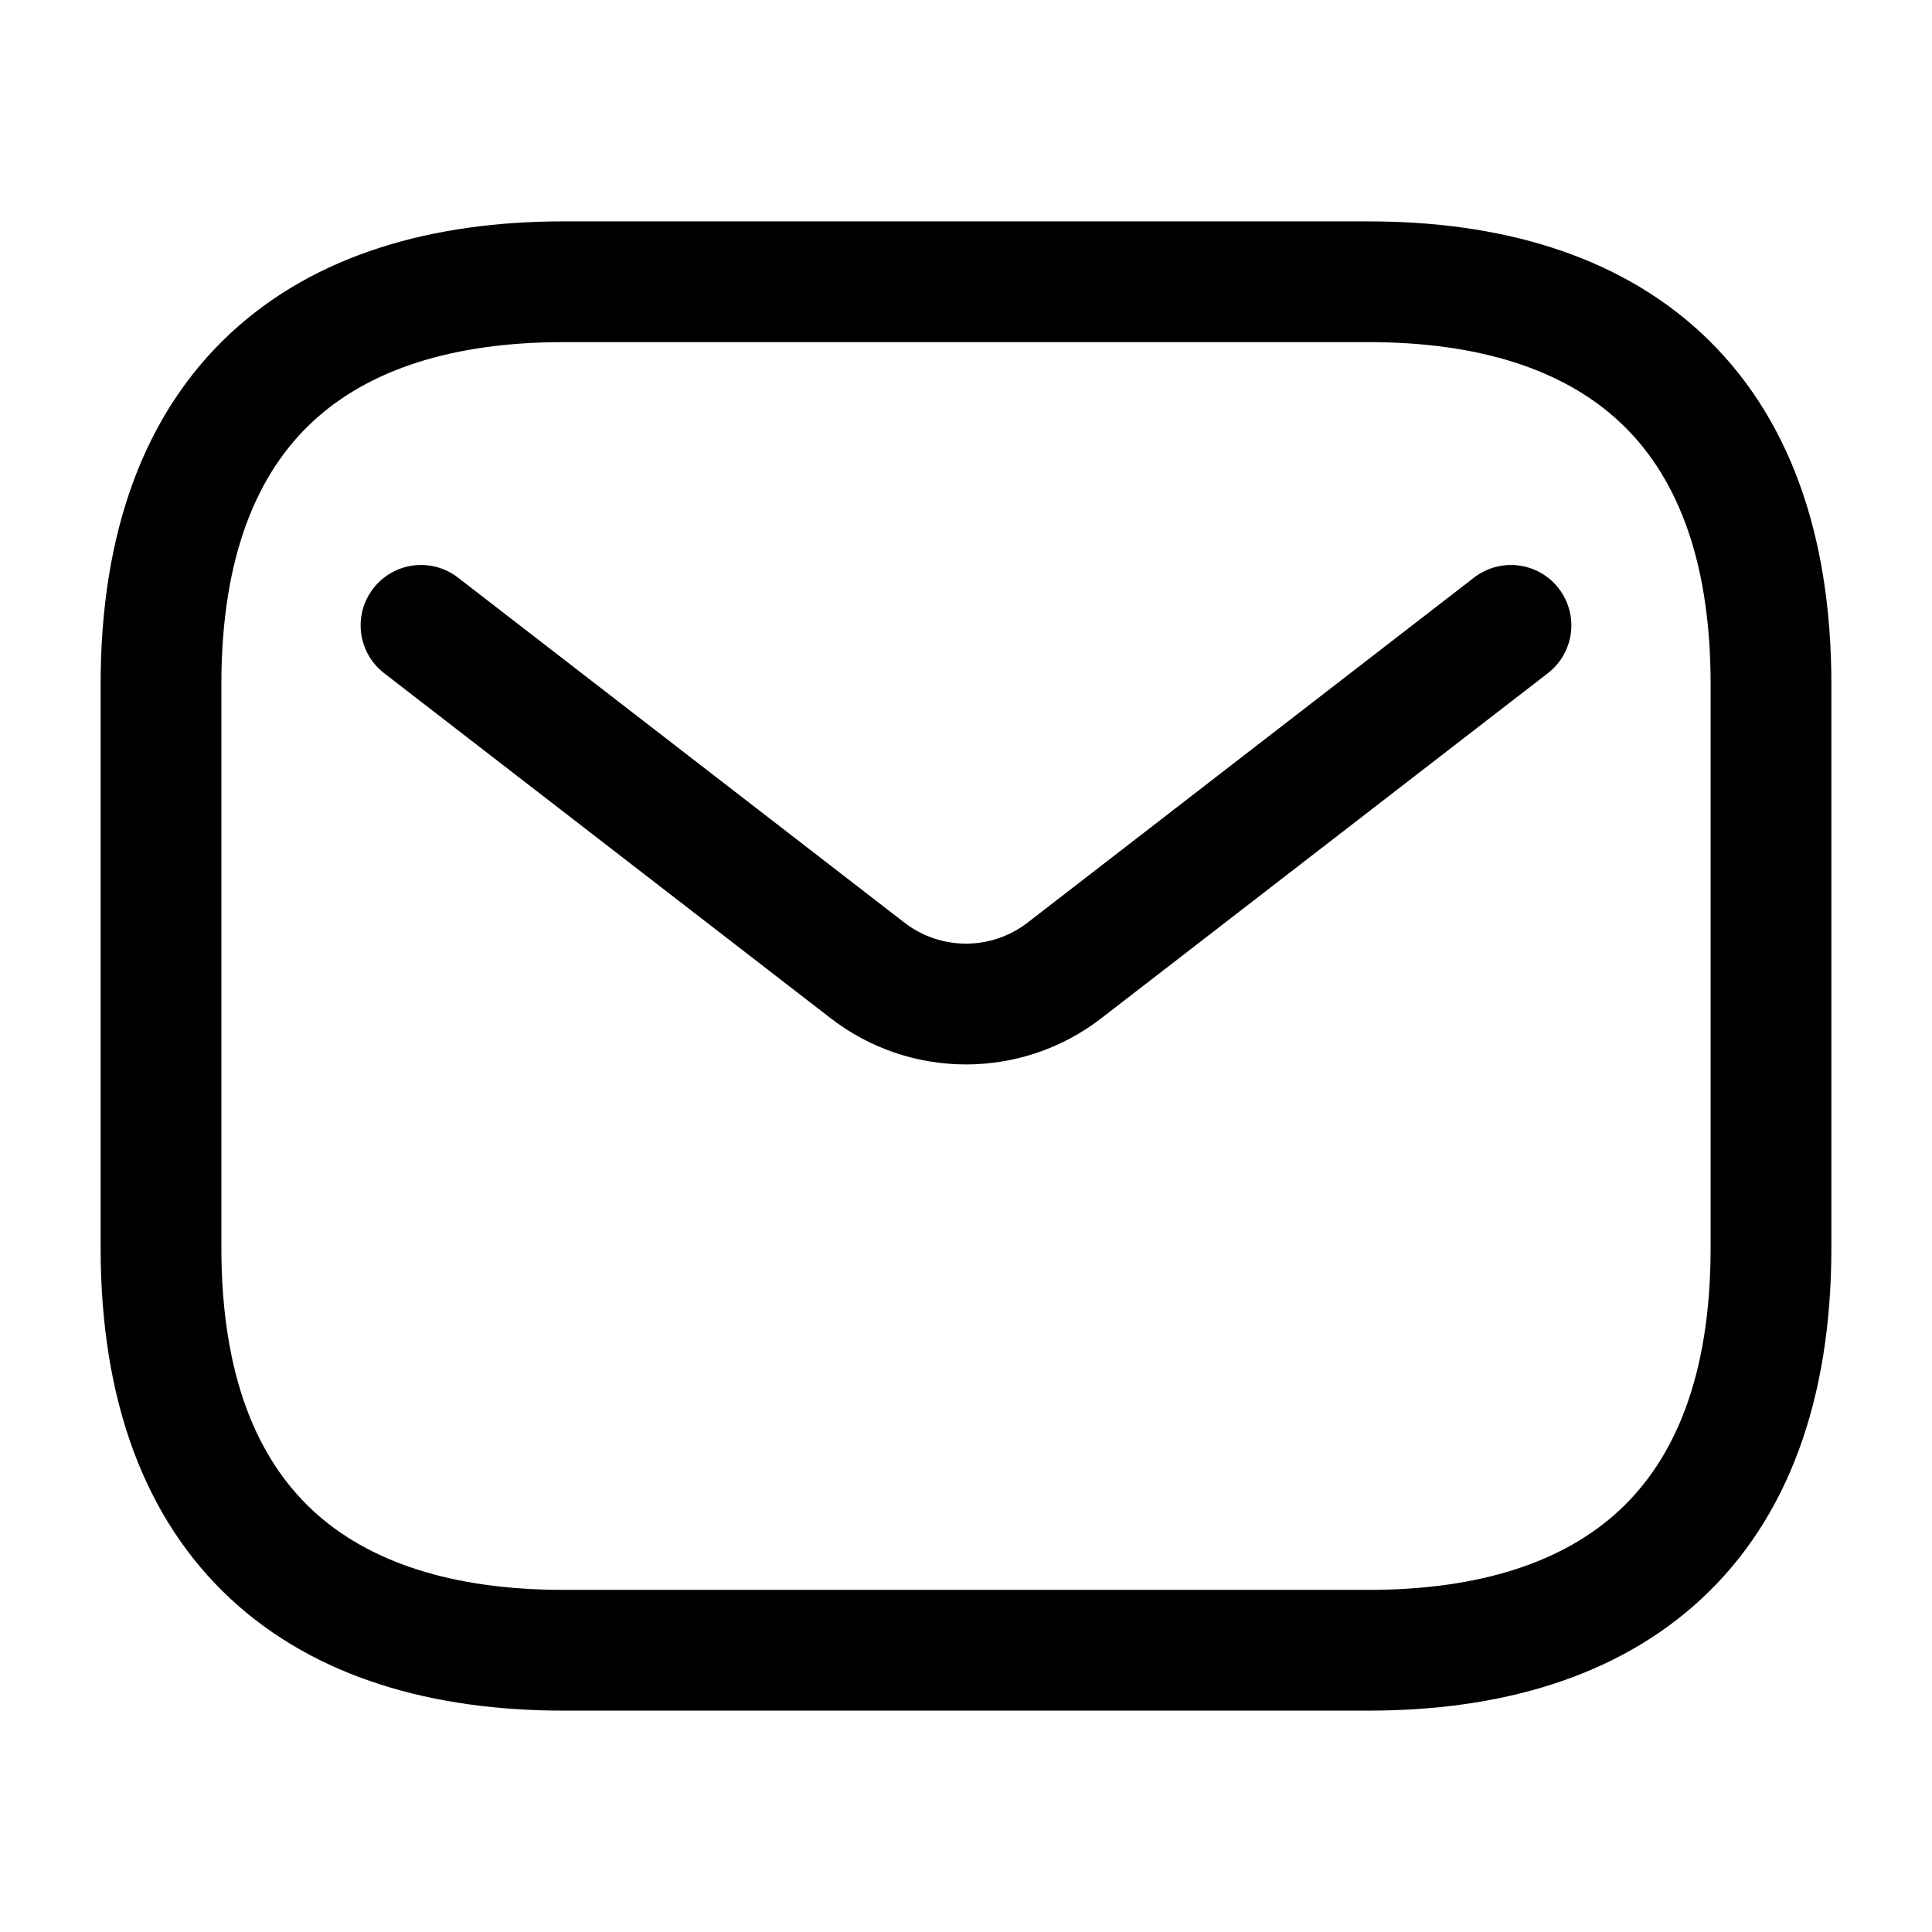
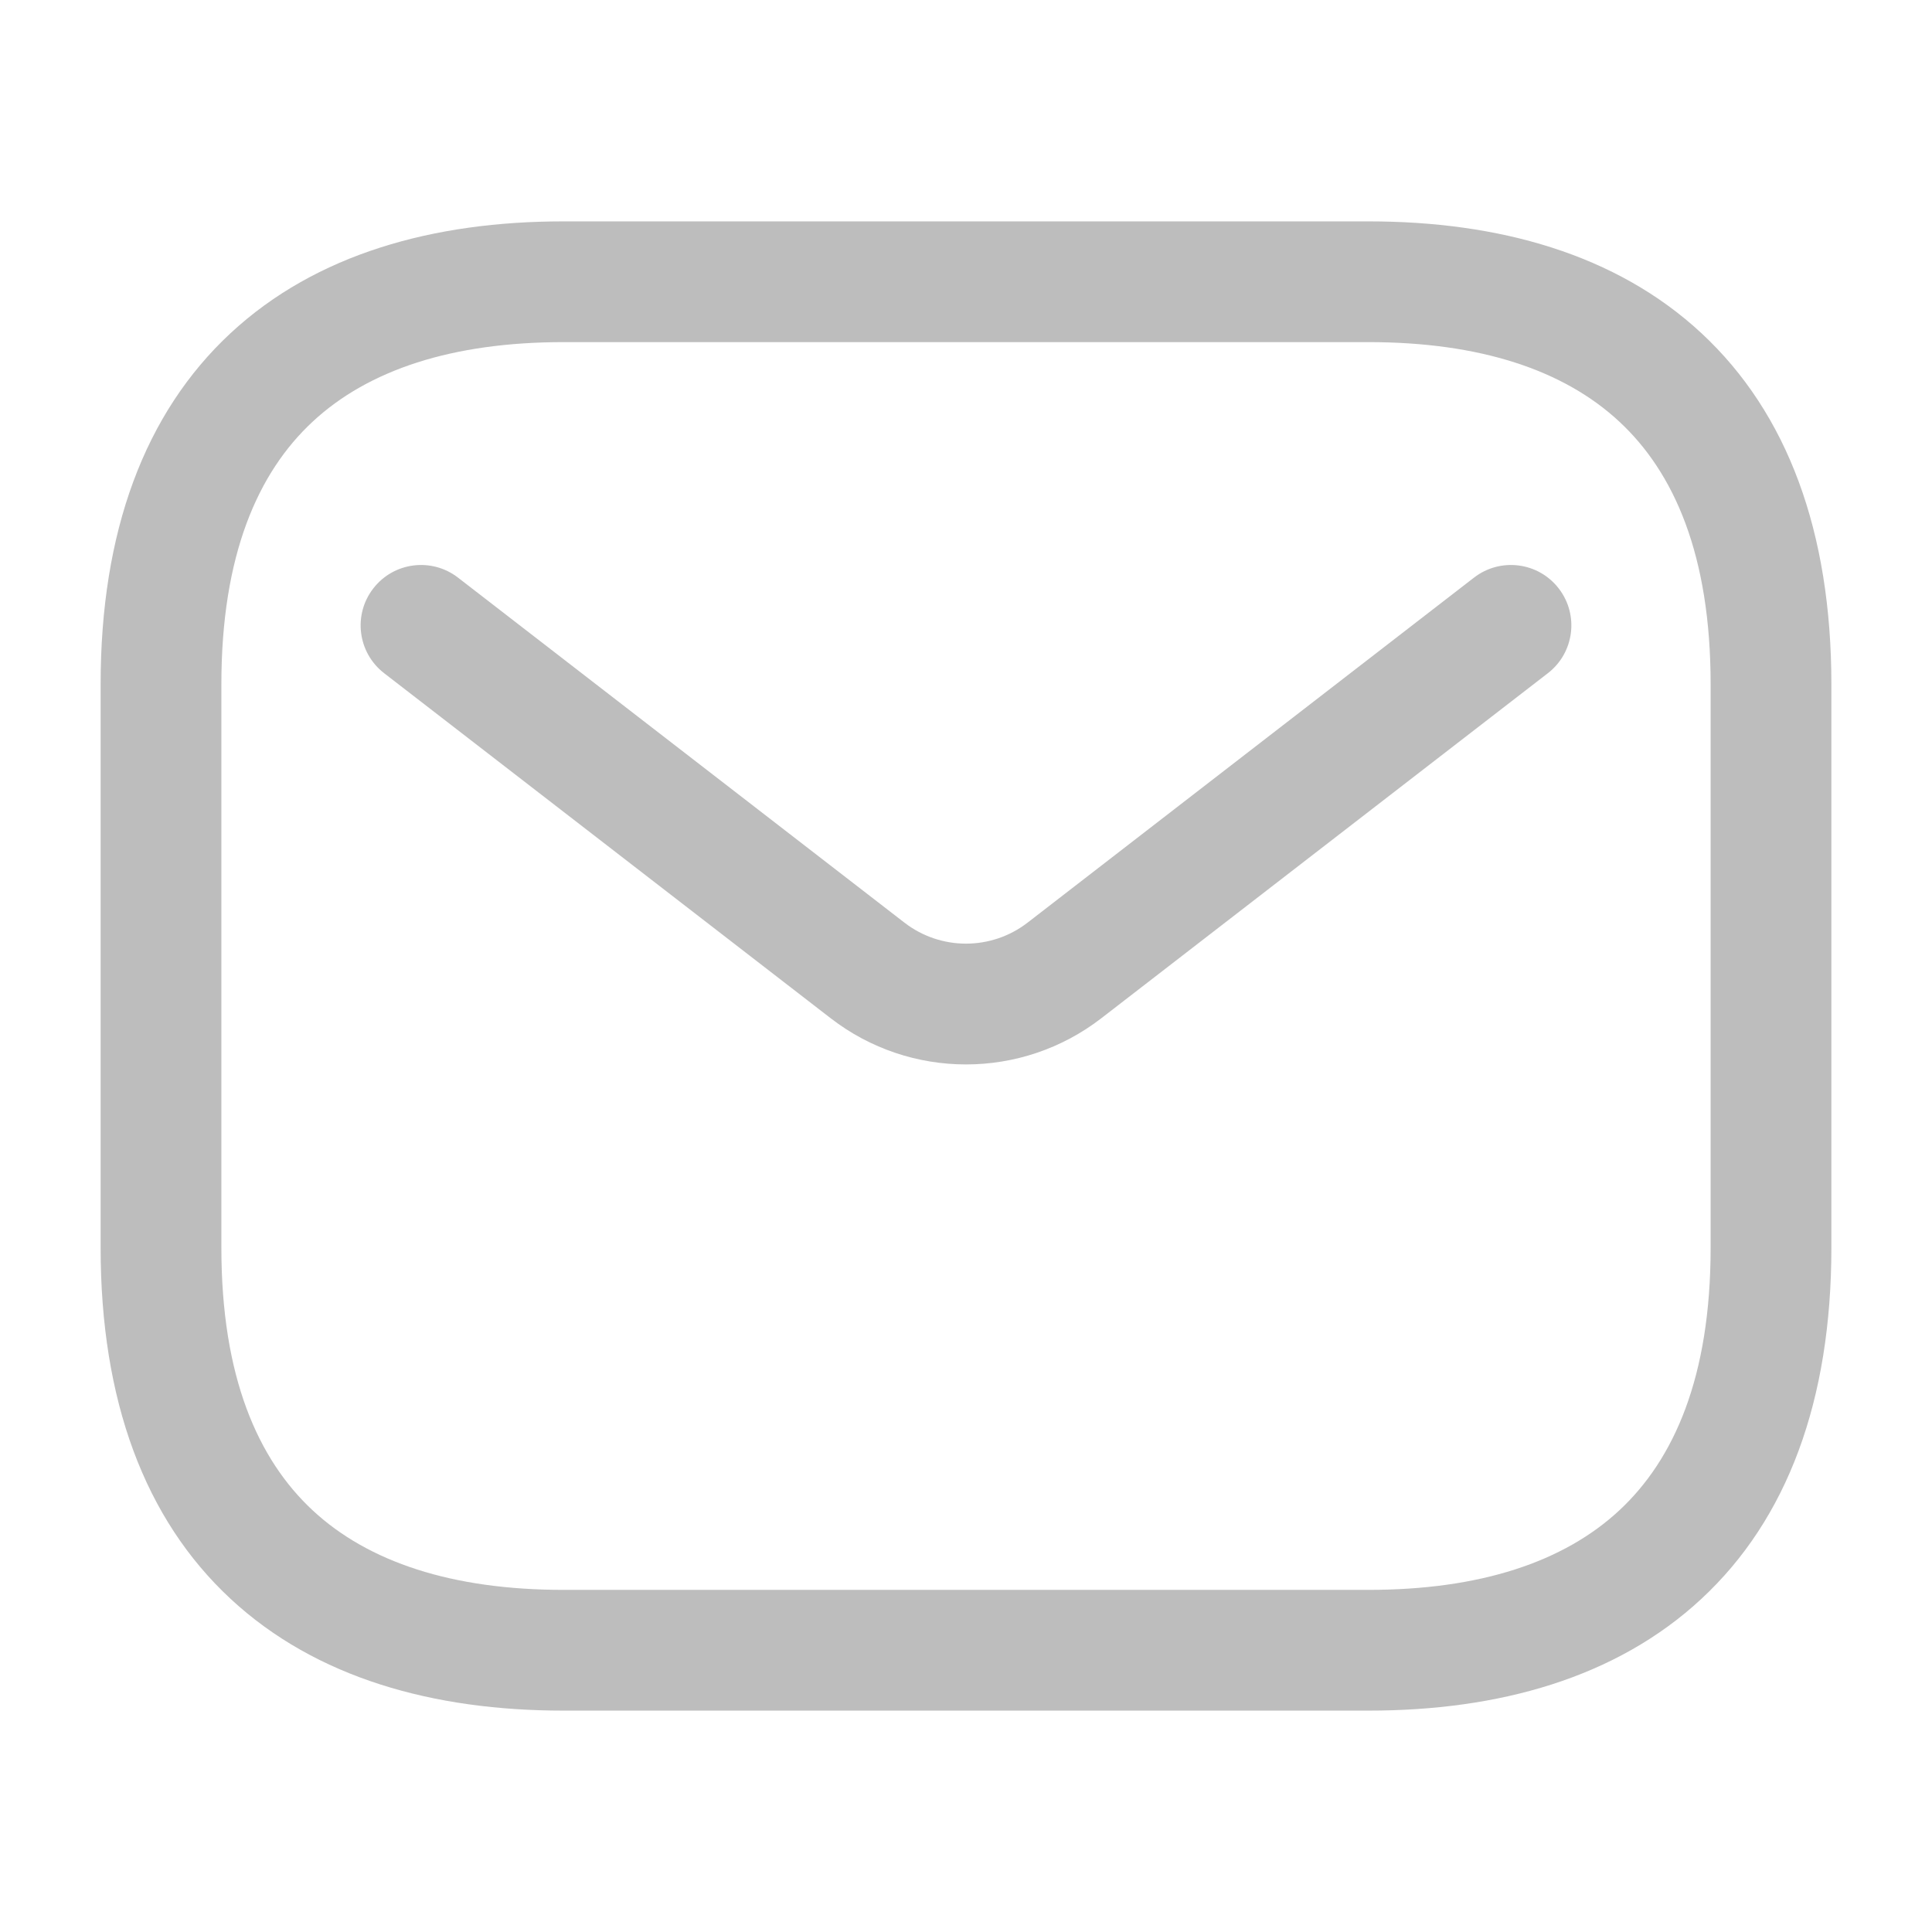
<svg xmlns="http://www.w3.org/2000/svg" width="800px" height="800px" viewBox="0 0 24 24" fill="none">
  <g id="style=stroke">
    <g id="email">
-       <path id="vector (Stroke)" fill-rule="evenodd" clip-rule="evenodd" d="M3.885 5.237C3.205 5.868 2.75 6.893 2.75 8.5V15.5C2.75 17.107 3.205 18.131 3.885 18.763C4.575 19.404 5.615 19.75 7 19.75H17C18.385 19.75 19.425 19.404 20.115 18.763C20.795 18.131 21.25 17.107 21.25 15.5V8.5C21.25 6.893 20.795 5.868 20.115 5.237C19.425 4.596 18.385 4.25 17 4.25H7C5.615 4.25 4.575 4.596 3.885 5.237ZM2.865 4.138C3.925 3.154 5.385 2.75 7 2.75H17C18.615 2.75 20.075 3.154 21.135 4.138C22.205 5.132 22.75 6.607 22.75 8.5V15.5C22.75 17.393 22.205 18.869 21.135 19.862C20.075 20.846 18.615 21.25 17 21.25H7C5.385 21.25 3.925 20.846 2.865 19.862C1.795 18.869 1.25 17.393 1.25 15.5V8.5C1.25 6.607 1.795 5.132 2.865 4.138Z" fill="#000000" />
-       <path id="vector (Stroke)_2" fill-rule="evenodd" clip-rule="evenodd" d="M19.363 7.31C19.617 7.638 19.556 8.109 19.229 8.362L13.681 12.649C12.691 13.414 11.309 13.414 10.319 12.649L4.771 8.362C4.444 8.109 4.383 7.638 4.637 7.31C4.89 6.982 5.361 6.922 5.689 7.175L11.236 11.462C11.686 11.809 12.314 11.809 12.764 11.462L18.311 7.175C18.639 6.922 19.11 6.982 19.363 7.31Z" fill="#000000" />
+       <path id="vector (Stroke)" fill-rule="evenodd" clip-rule="evenodd" d="M3.885 5.237C3.205 5.868 2.75 6.893 2.75 8.5V15.5C2.75 17.107 3.205 18.131 3.885 18.763C4.575 19.404 5.615 19.75 7 19.75H17C18.385 19.75 19.425 19.404 20.115 18.763C20.795 18.131 21.25 17.107 21.25 15.5V8.5C21.25 6.893 20.795 5.868 20.115 5.237C19.425 4.596 18.385 4.25 17 4.25H7C5.615 4.25 4.575 4.596 3.885 5.237ZM2.865 4.138C3.925 3.154 5.385 2.75 7 2.75H17C18.615 2.75 20.075 3.154 21.135 4.138C22.205 5.132 22.75 6.607 22.75 8.5V15.5C22.75 17.393 22.205 18.869 21.135 19.862C20.075 20.846 18.615 21.25 17 21.25H7C5.385 21.25 3.925 20.846 2.865 19.862C1.795 18.869 1.25 17.393 1.25 15.5V8.5C1.25 6.607 1.795 5.132 2.865 4.138Z" fill="#bdbdbd" />
+       <path id="vector (Stroke)_2" fill-rule="evenodd" clip-rule="evenodd" d="M19.363 7.31C19.617 7.638 19.556 8.109 19.229 8.362L13.681 12.649C12.691 13.414 11.309 13.414 10.319 12.649L4.771 8.362C4.444 8.109 4.383 7.638 4.637 7.31C4.89 6.982 5.361 6.922 5.689 7.175L11.236 11.462C11.686 11.809 12.314 11.809 12.764 11.462L18.311 7.175C18.639 6.922 19.11 6.982 19.363 7.31Z" fill="#bdbdbd" />
    </g>
  </g>
</svg>
